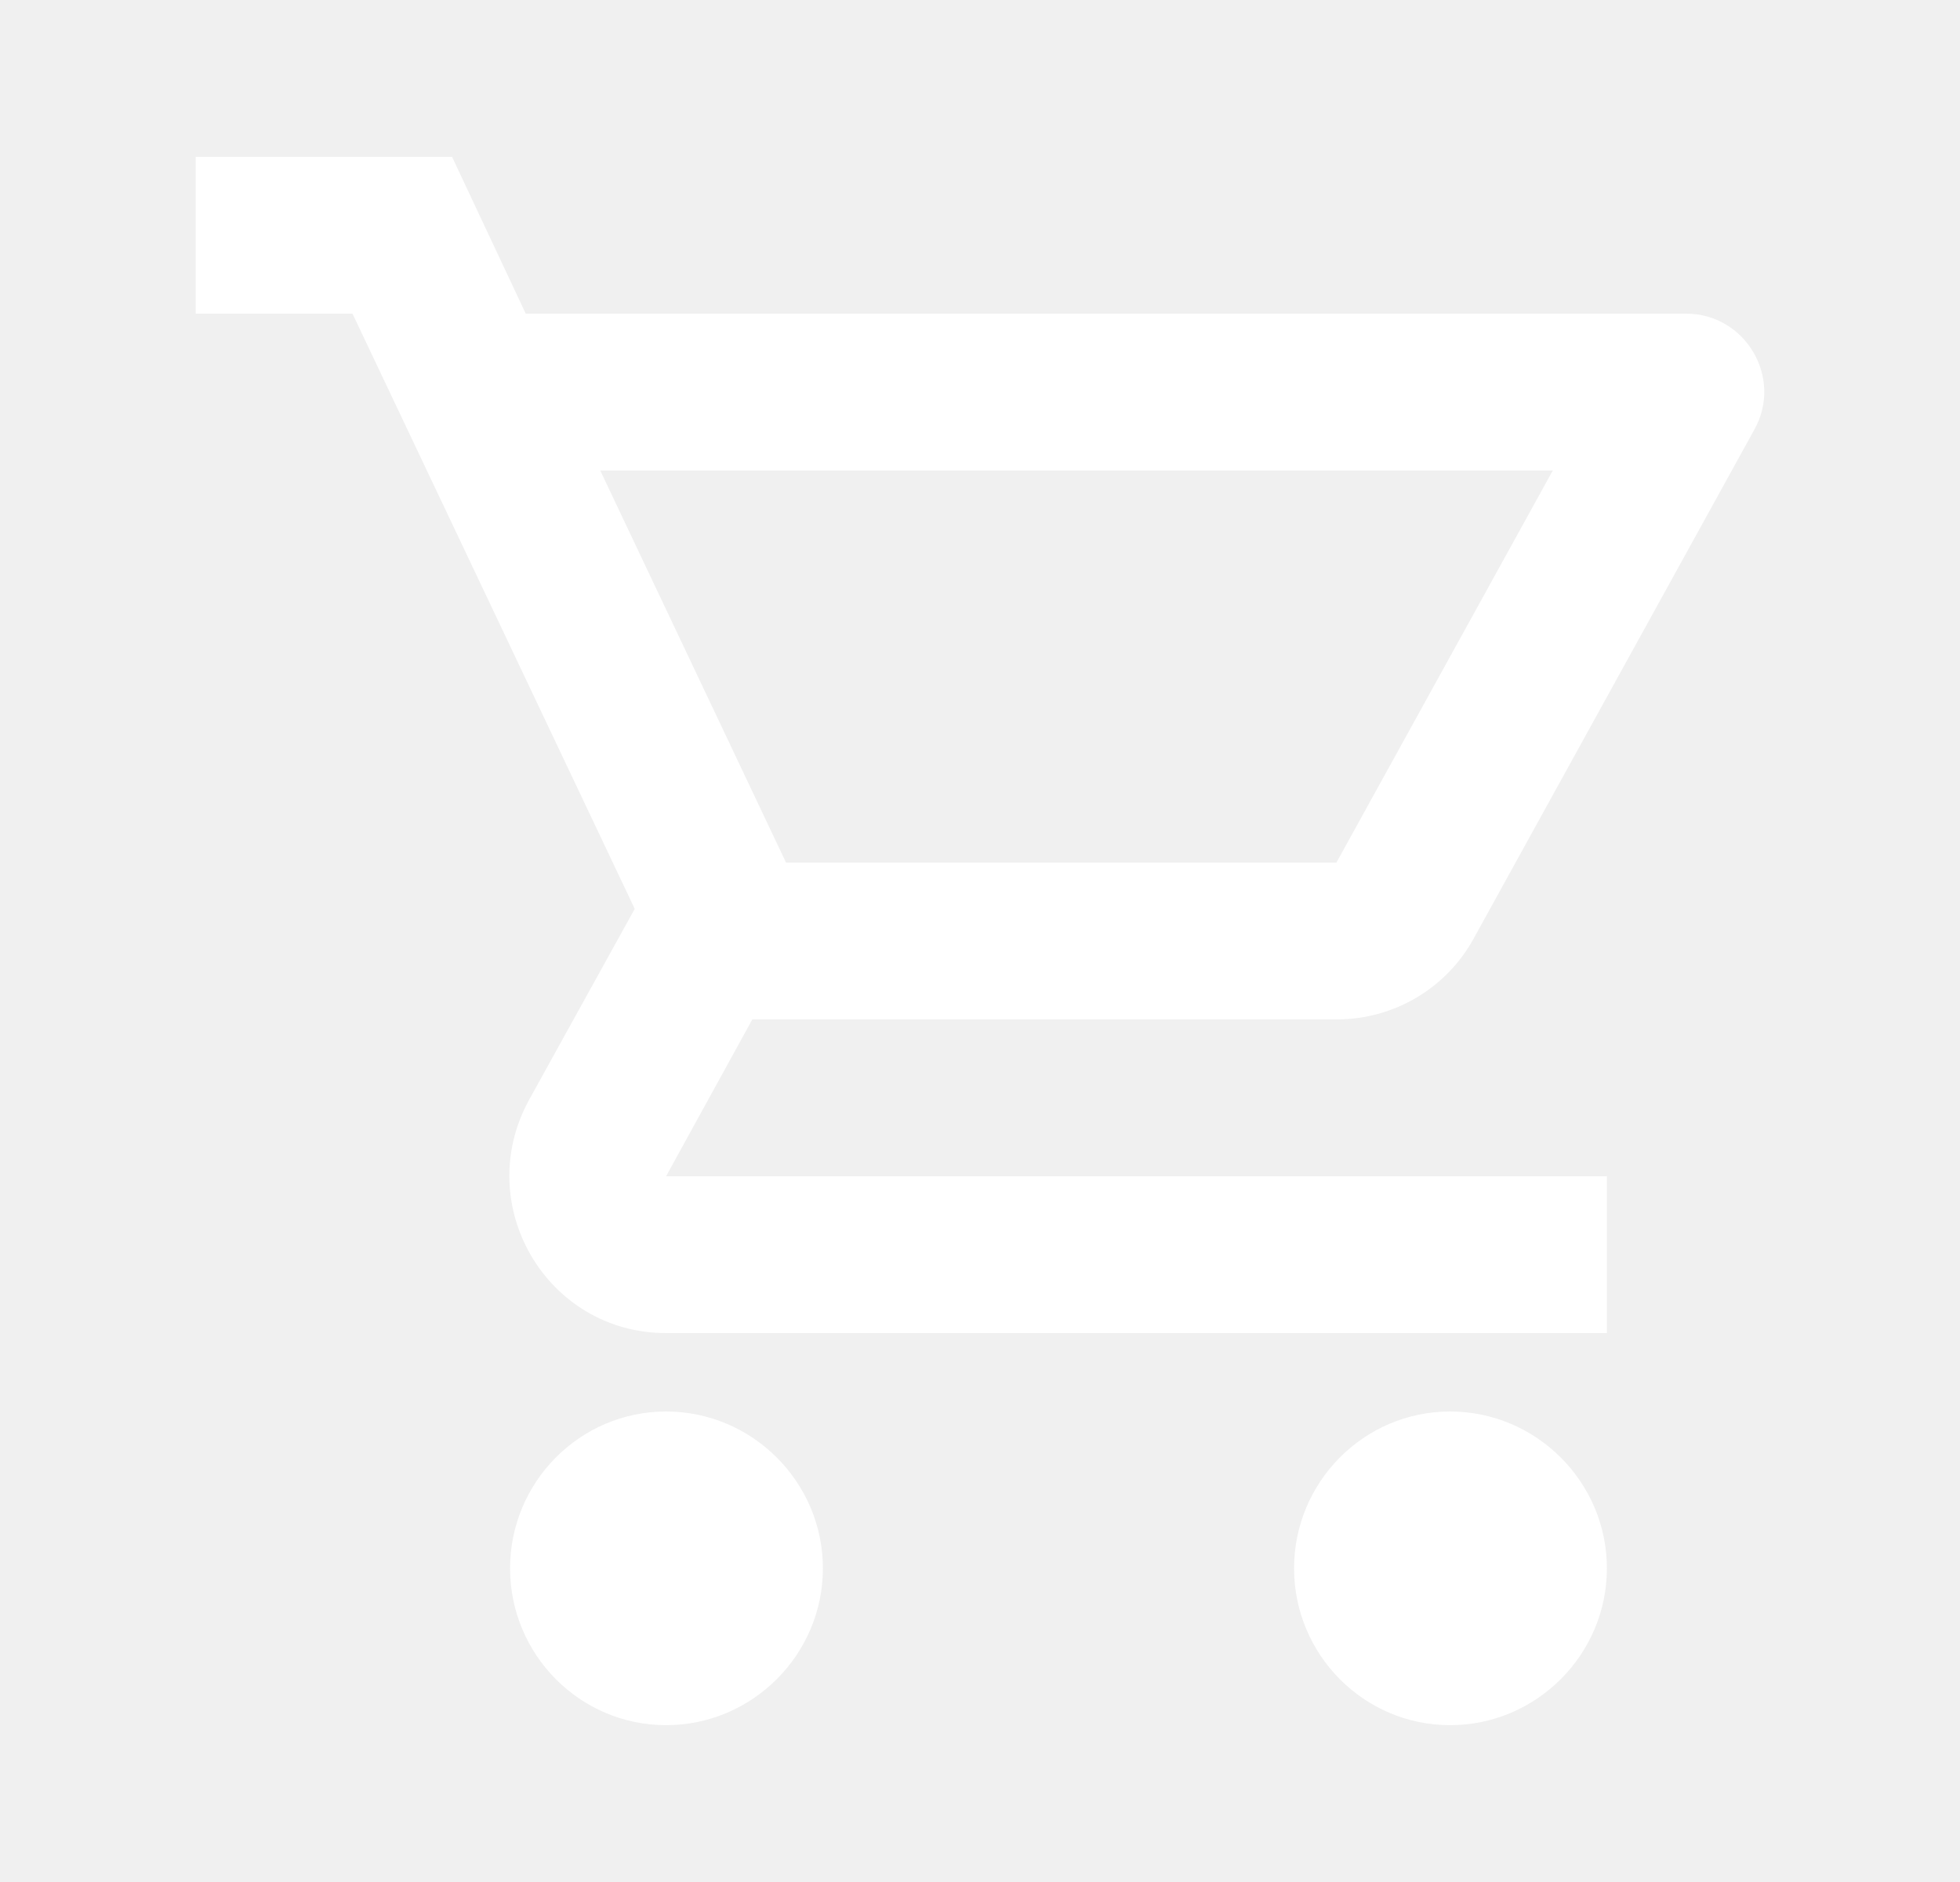
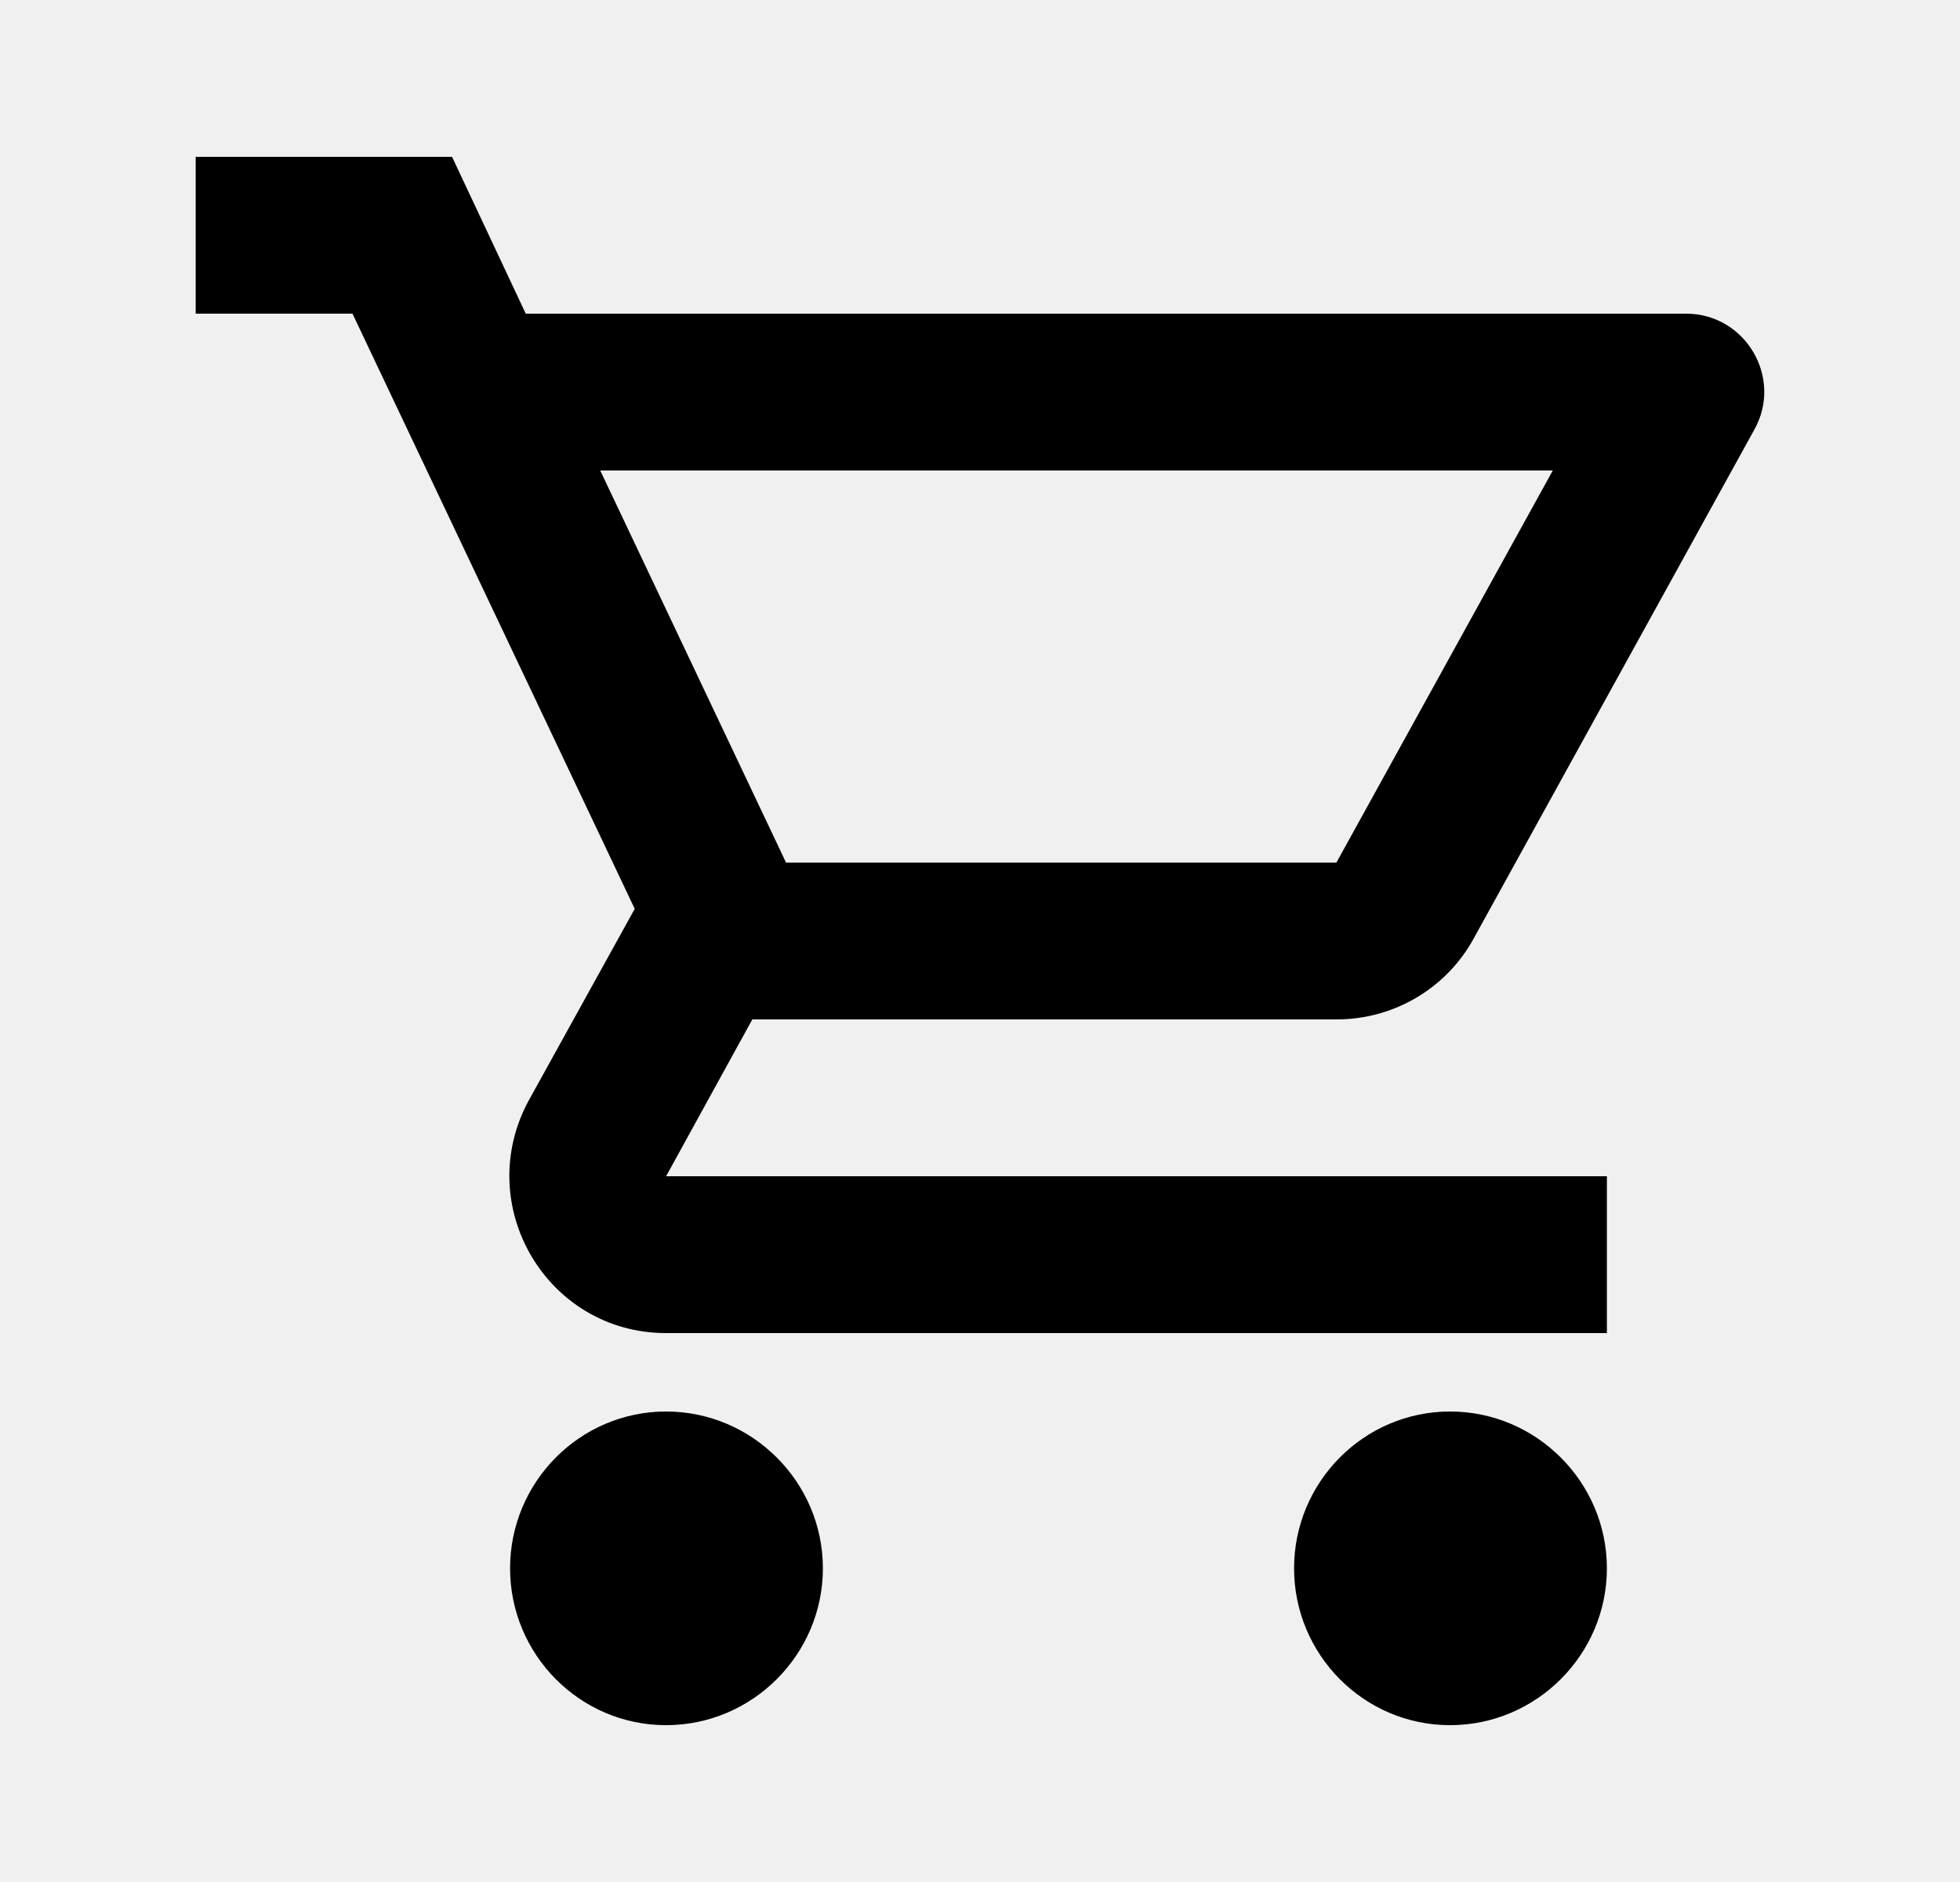
<svg xmlns="http://www.w3.org/2000/svg" width="25" height="24" viewBox="0 0 25 24" fill="none">
-   <path d="M17.046 13C17.796 13 18.456 12.59 18.796 11.97L22.376 5.48C22.746 4.82 22.266 4 21.506 4H6.706L5.766 2H2.496V4H4.496L8.096 11.59L6.746 14.03C6.016 15.37 6.976 17 8.496 17H20.496V15H8.496L9.596 13H17.046ZM7.656 6H19.806L17.046 11H10.026L7.656 6ZM8.496 18C7.396 18 6.506 18.9 6.506 20C6.506 21.1 7.396 22 8.496 22C9.596 22 10.496 21.1 10.496 20C10.496 18.9 9.596 18 8.496 18ZM18.496 18C17.396 18 16.506 18.9 16.506 20C16.506 21.1 17.396 22 18.496 22C19.596 22 20.496 21.1 20.496 20C20.496 18.9 19.596 18 18.496 18Z" fill="white" />
+   <path d="M17.046 13C17.796 13 18.456 12.59 18.796 11.97L22.376 5.48C22.746 4.82 22.266 4 21.506 4H6.706L5.766 2H2.496V4H4.496L8.096 11.59L6.746 14.03C6.016 15.37 6.976 17 8.496 17H20.496V15H8.496L9.596 13H17.046ZM7.656 6H19.806L17.046 11H10.026L7.656 6ZM8.496 18C7.396 18 6.506 18.9 6.506 20C6.506 21.1 7.396 22 8.496 22C9.596 22 10.496 21.1 10.496 20C10.496 18.9 9.596 18 8.496 18ZM18.496 18C17.396 18 16.506 18.9 16.506 20C16.506 21.1 17.396 22 18.496 22C19.596 22 20.496 21.1 20.496 20C20.496 18.9 19.596 18 18.496 18Z" fill="currentColor" />
</svg>
